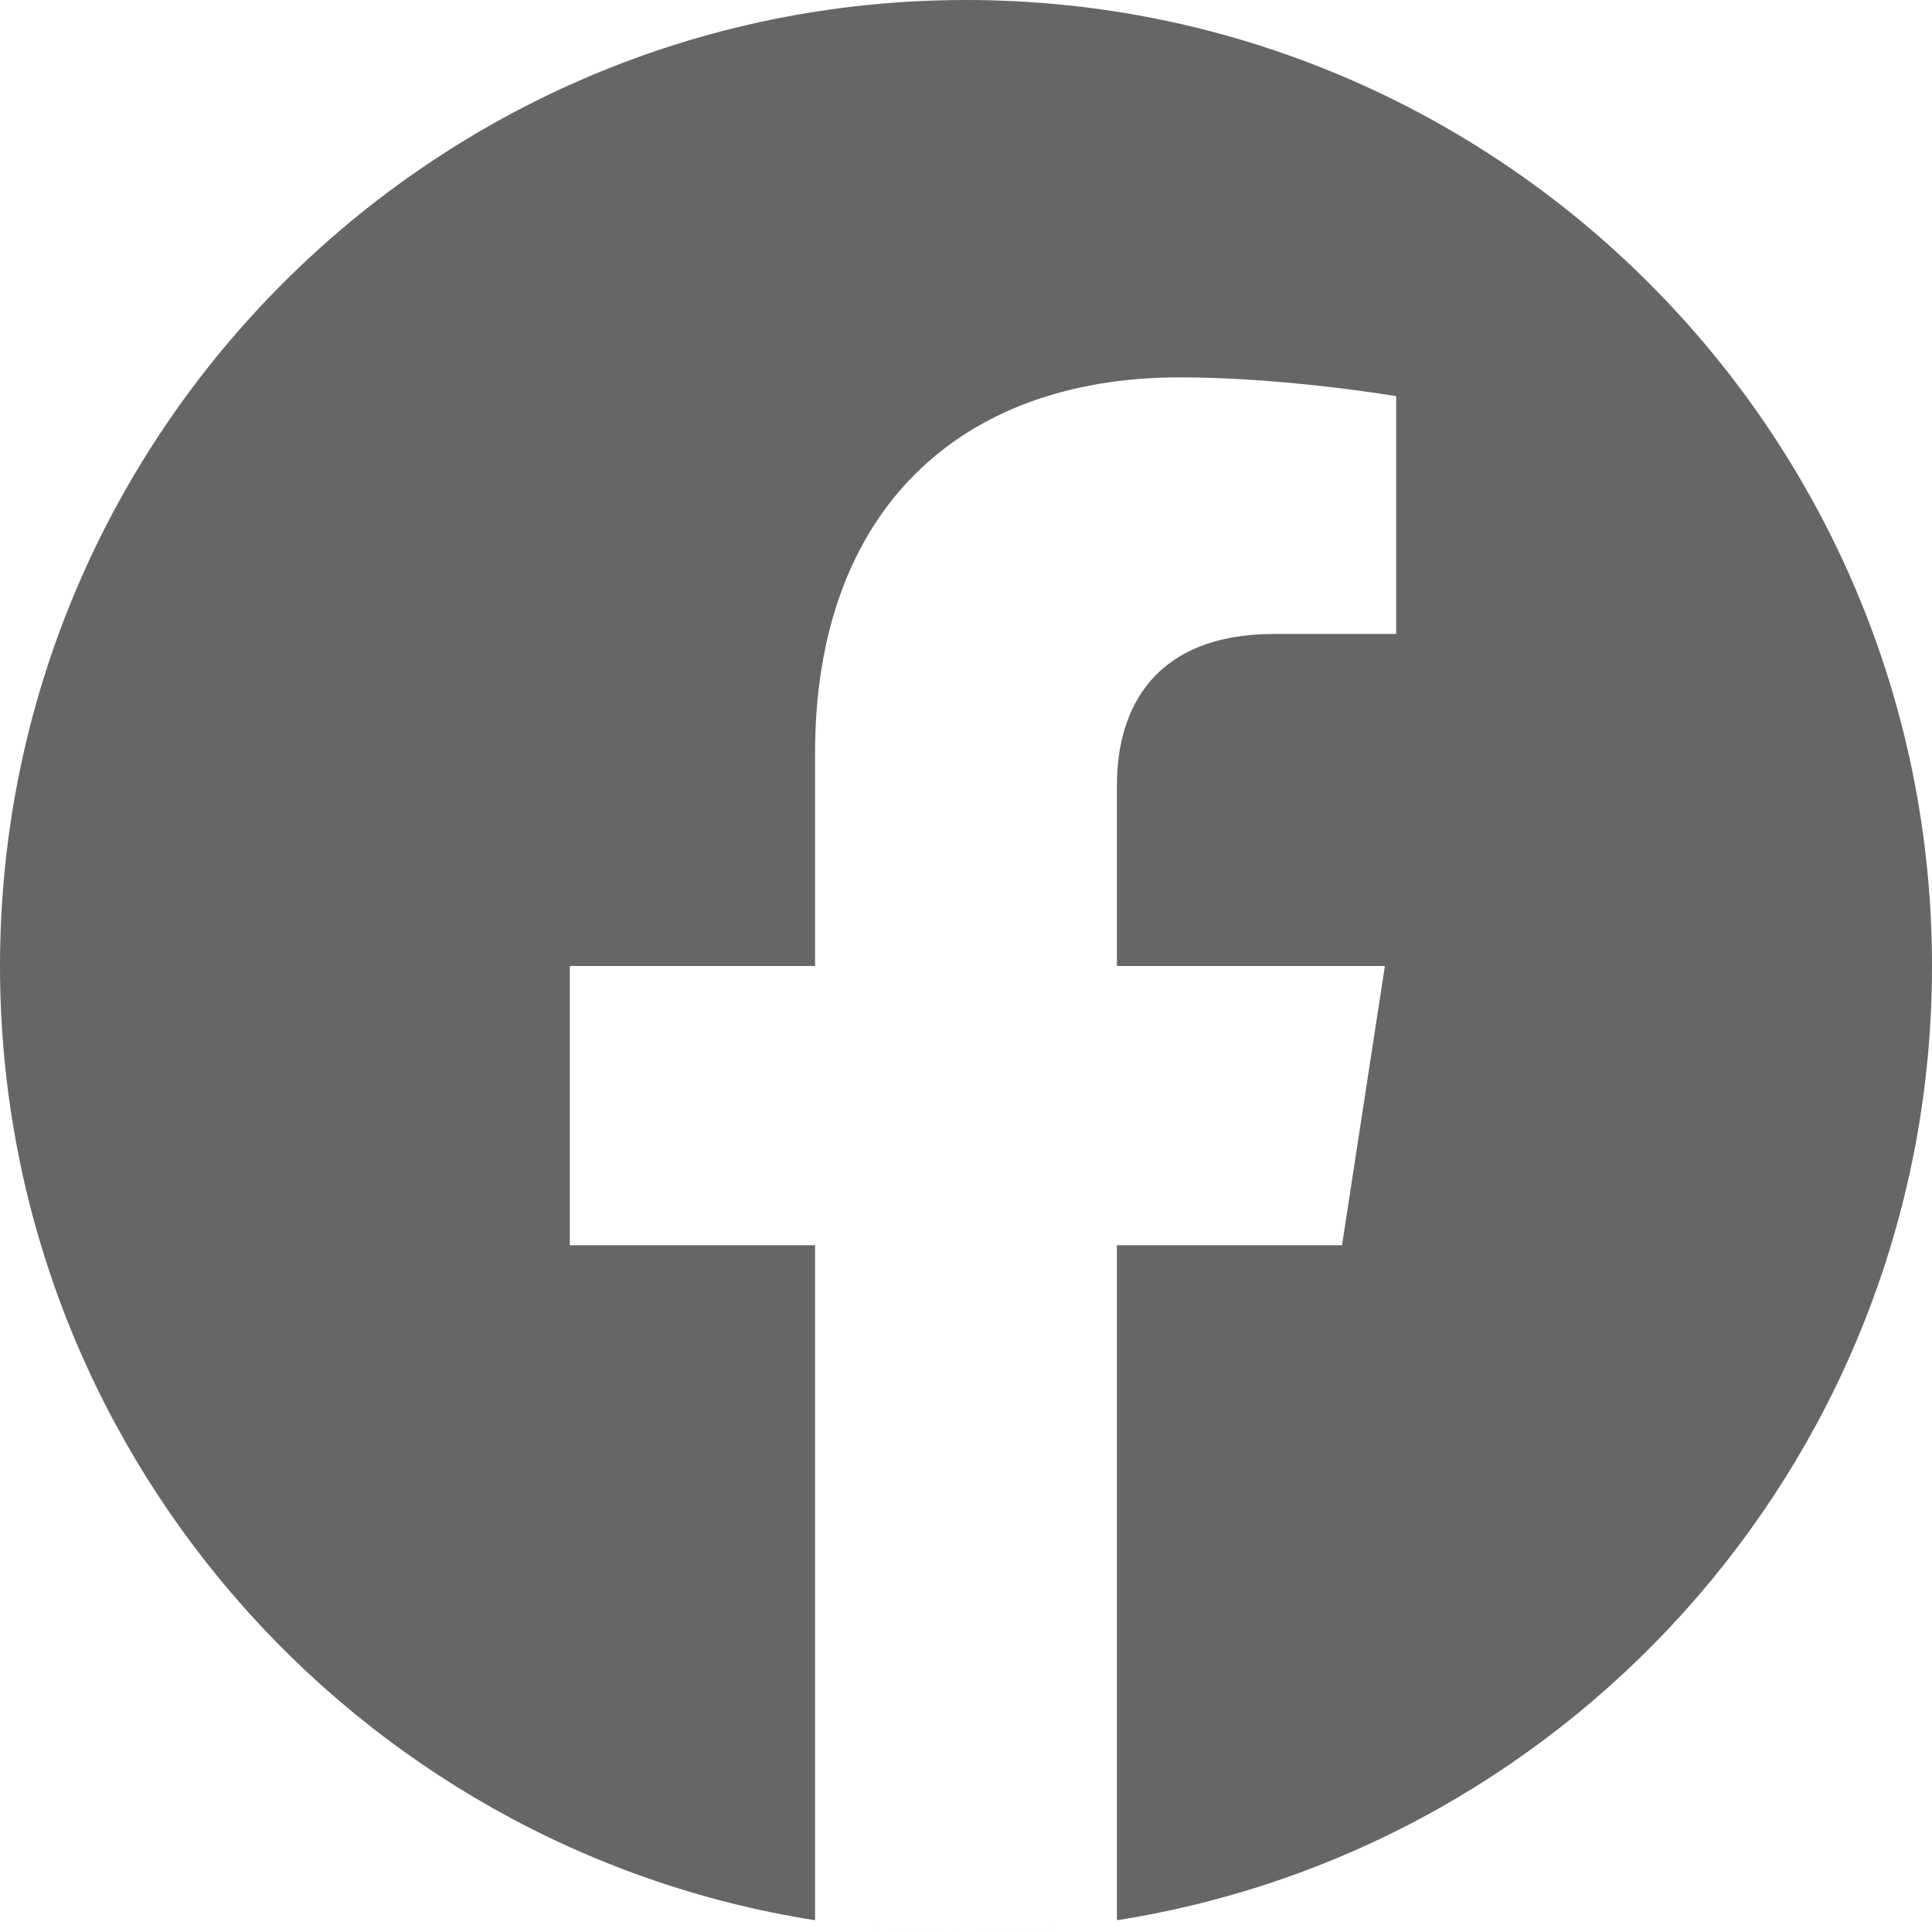
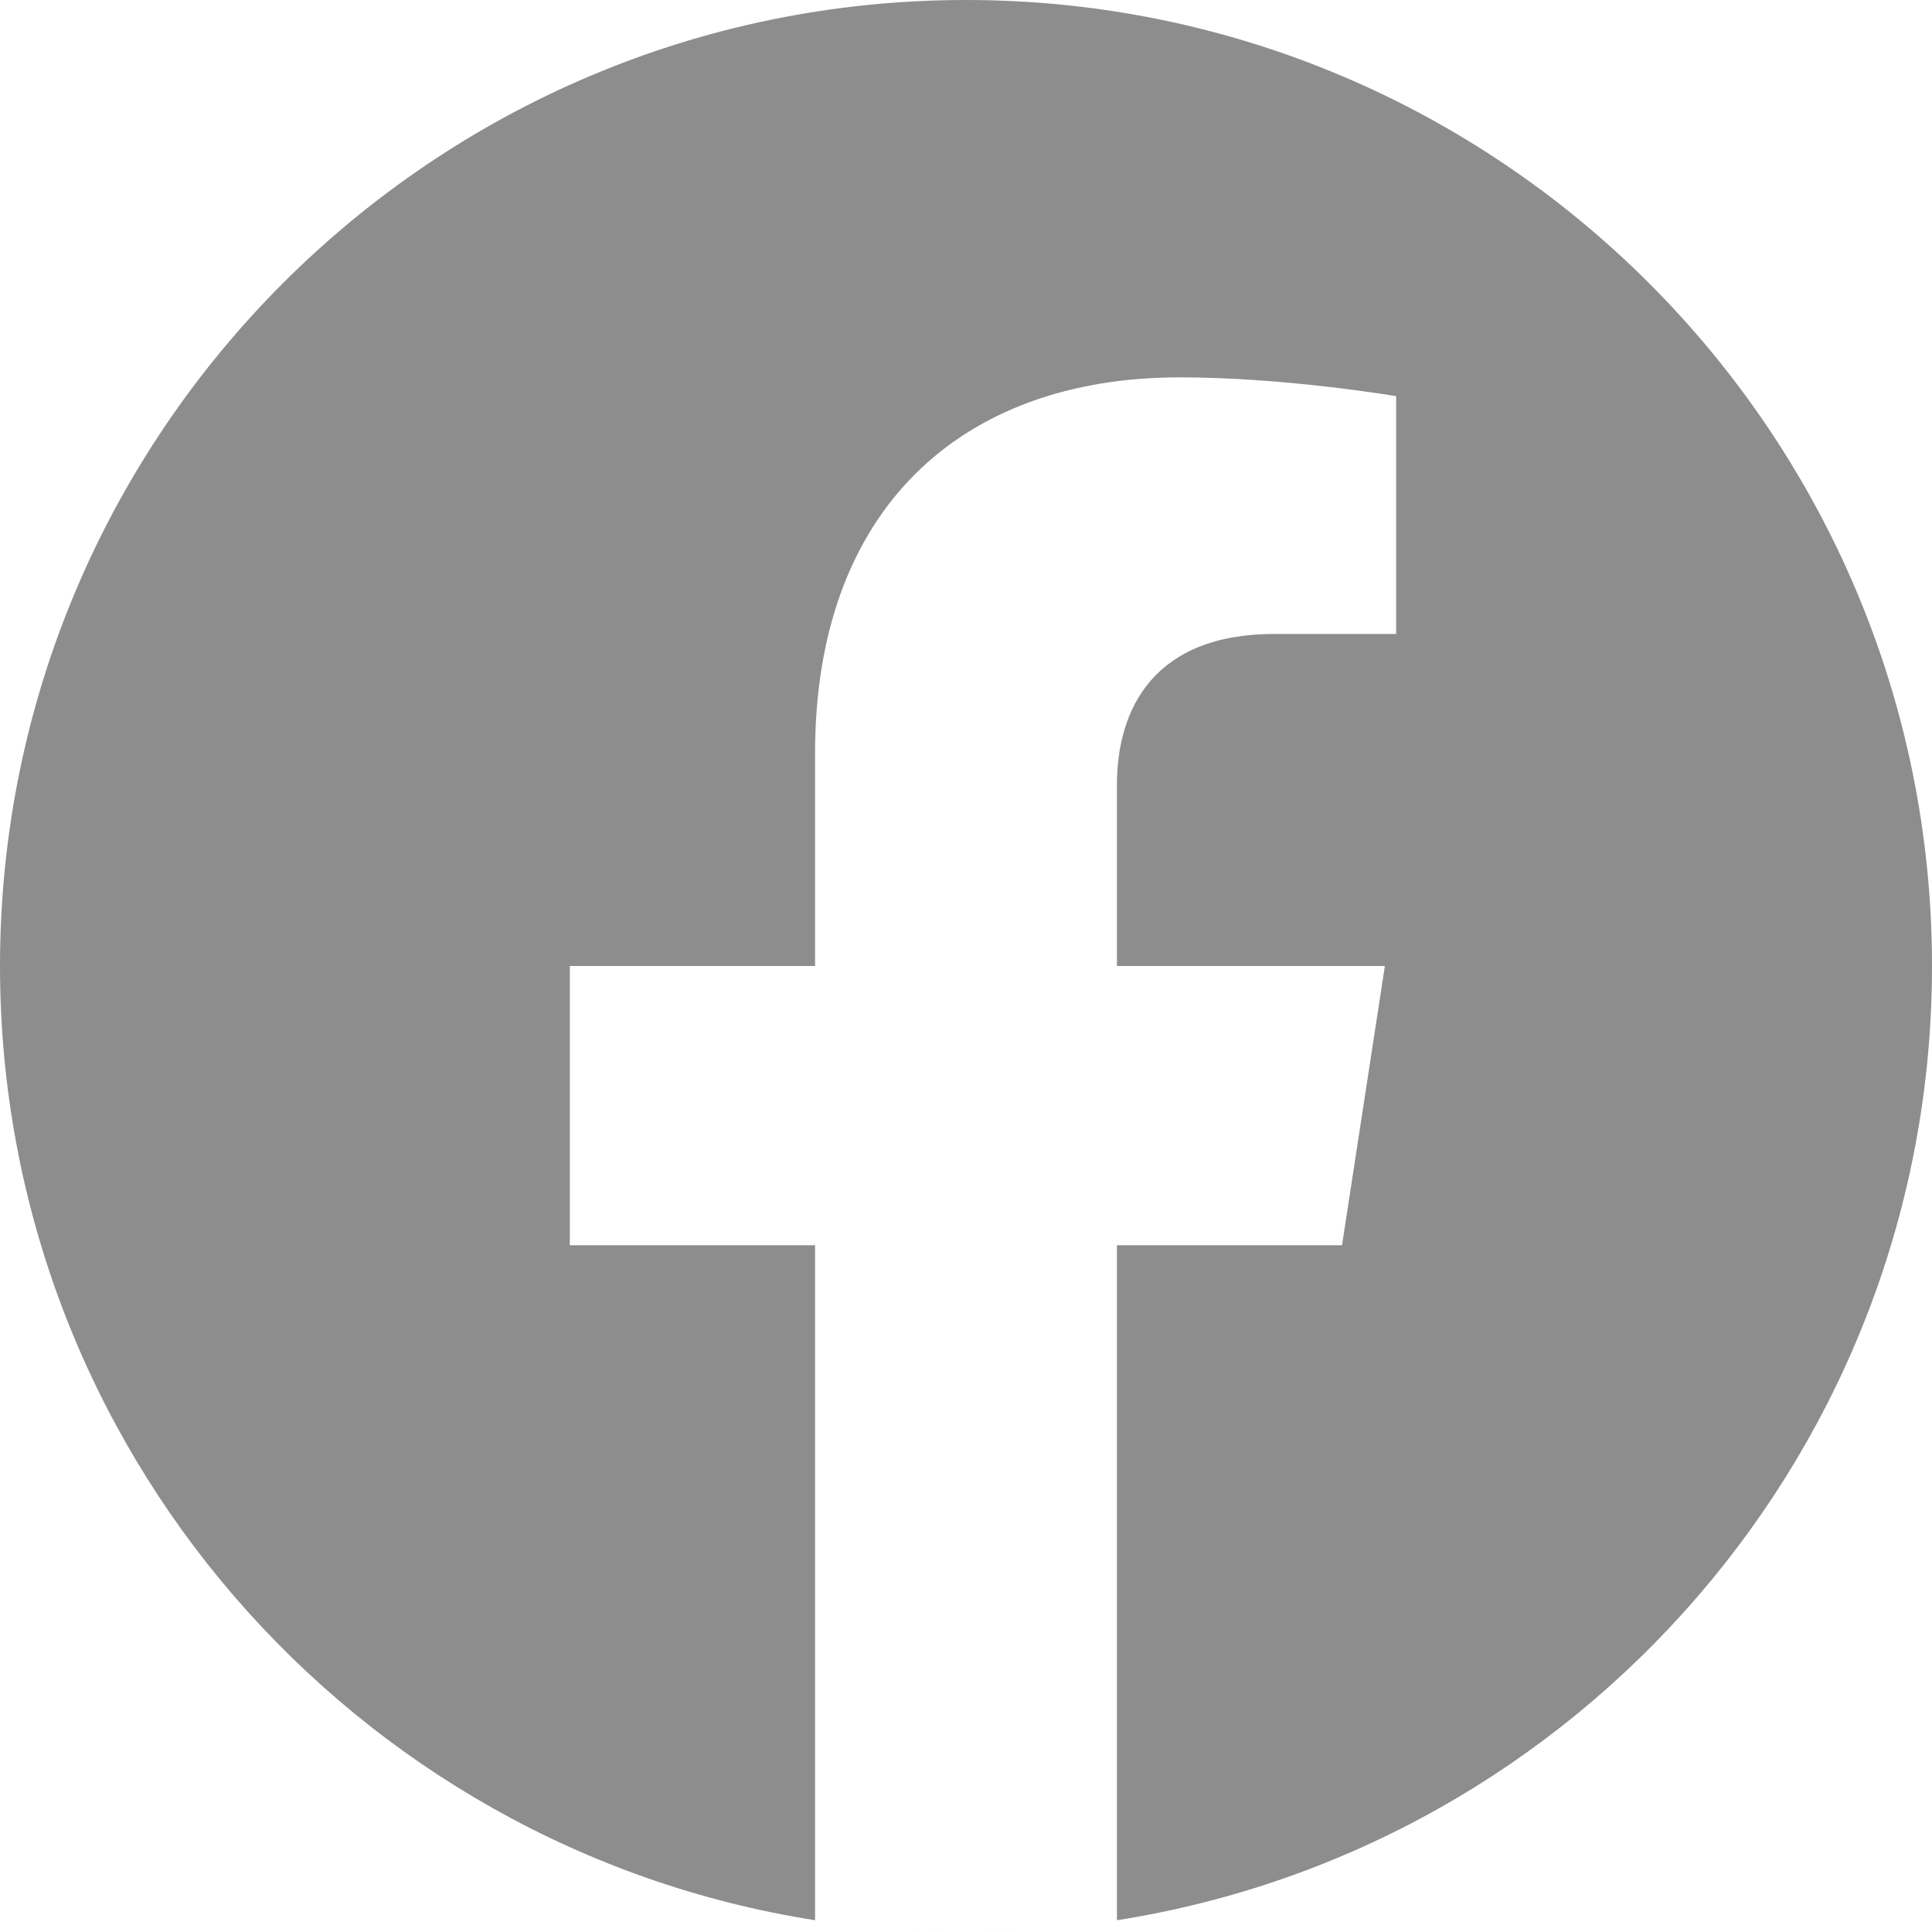
<svg xmlns="http://www.w3.org/2000/svg" width="32" height="32" viewBox="0 0 32 32" fill="none">
-   <path fill-rule="evenodd" clip-rule="evenodd" d="M15.939 32L15.953 32H15.948L15.939 32ZM16.052 32H16.047L16.061 32L16.052 32ZM15.89 32L15.905 32H15.897L15.89 32ZM16.103 32H16.095L16.11 32L16.103 32ZM15.843 31.999L15.853 31.999L15.845 31.999H15.843ZM16.155 31.999L16.147 31.999L16.157 31.999H16.155ZM16.207 31.999L16.203 31.999L16.217 31.998L16.207 31.999ZM15.783 31.998L15.797 31.999L15.793 31.999L15.783 31.998ZM16.258 31.998L16.25 31.998L16.267 31.998L16.258 31.998ZM15.733 31.998L15.75 31.998L15.742 31.998L15.733 31.998ZM16.31 31.997L16.298 31.997L16.314 31.997L16.31 31.997ZM15.686 31.997L15.702 31.997L15.69 31.997L15.686 31.997ZM15.627 31.996L15.641 31.996L15.639 31.996L15.627 31.996ZM16.361 31.996L16.359 31.996L16.373 31.996L16.361 31.996ZM15.576 31.994L15.595 31.995L15.587 31.995L15.576 31.994ZM16.413 31.995L16.405 31.995L16.424 31.994L16.413 31.995ZM16.464 31.993L16.452 31.994L16.471 31.993L16.464 31.993ZM15.529 31.993L15.548 31.994L15.536 31.993L15.529 31.993ZM15.484 31.992L15.498 31.992L15.485 31.992L15.472 31.991L15.484 31.992ZM16.515 31.992L16.502 31.992L16.516 31.992L16.528 31.991L16.515 31.992ZM16.567 31.99L16.56 31.99L16.581 31.99L16.567 31.99ZM15.419 31.99L15.44 31.99L15.433 31.99L15.419 31.99ZM15.372 31.988L15.394 31.989L15.382 31.988L15.372 31.988ZM16.618 31.988L16.606 31.989L16.628 31.988L16.618 31.988ZM15.326 31.986L15.348 31.987L15.331 31.986L15.326 31.986ZM16.669 31.986L16.652 31.987L16.674 31.986L16.669 31.986ZM15.261 31.983L15.285 31.984L15.279 31.984L15.261 31.983ZM16.721 31.984L16.715 31.984L16.738 31.983L16.721 31.984ZM15.215 31.981L15.24 31.982L15.228 31.982L15.215 31.981ZM16.772 31.982L16.76 31.982L16.785 31.981L16.772 31.982ZM15.17 31.979L15.195 31.98L15.177 31.979L15.17 31.979ZM16.823 31.979L16.805 31.98L16.83 31.979L16.823 31.979ZM16.874 31.977L16.851 31.978L16.871 31.977L16.895 31.975L16.874 31.977ZM15.129 31.977L15.149 31.978L15.126 31.977L15.105 31.975L15.129 31.977ZM16.925 31.974L16.915 31.974L16.94 31.973L16.925 31.974ZM15.06 31.973L15.085 31.974L15.075 31.974L15.06 31.973ZM15.015 31.97L15.04 31.972L15.024 31.971L15.015 31.97ZM16.976 31.971L16.96 31.972L16.985 31.97L16.976 31.971ZM14.972 31.967L14.994 31.969L14.973 31.968L14.952 31.966L14.972 31.967ZM17.027 31.968L17.006 31.969L17.029 31.967L17.048 31.966L17.027 31.968ZM17.078 31.964L17.07 31.965L17.094 31.963L17.078 31.964ZM14.906 31.963L14.93 31.965L14.922 31.964L14.906 31.963ZM14.861 31.96L14.884 31.962L14.871 31.961L14.861 31.96ZM17.129 31.961L17.116 31.962L17.14 31.96L17.129 31.961ZM14.816 31.957L14.837 31.958L14.82 31.957L14.816 31.957ZM17.18 31.957L17.163 31.958L17.184 31.957L17.18 31.957ZM14.755 31.952L14.774 31.954L14.77 31.953L14.755 31.952ZM17.23 31.953L17.226 31.954L17.245 31.952L17.23 31.953ZM17.281 31.949L17.272 31.95L17.291 31.948L17.281 31.949ZM14.709 31.948L14.728 31.95L14.719 31.949L14.709 31.948ZM14.663 31.945L14.68 31.946L14.668 31.945L14.663 31.945ZM17.332 31.945L17.32 31.946L17.337 31.945L17.332 31.945ZM14.614 31.941L14.618 31.941L14.618 31.941L14.614 31.941ZM17.382 31.941L17.382 31.941L17.387 31.941L17.382 31.941ZM17.433 31.937L17.428 31.937L17.44 31.936L17.433 31.937ZM14.56 31.936L14.572 31.937L14.567 31.937L14.56 31.936ZM14.513 31.932L14.522 31.933L14.517 31.932L14.513 31.932ZM17.483 31.932L17.478 31.933L17.487 31.932L17.483 31.932ZM13.5 31.805C5.855 30.604 0 23.98 0 16C0 7.169 7.169 0 16 0C24.831 0 32 7.169 32 16C32 23.98 26.145 30.604 18.5 31.805V20.625H22.228L22.938 16H18.5V12.999C18.5 11.733 19.12 10.5 21.108 10.5H23.125V6.562C23.125 6.562 21.294 6.25 19.543 6.25C15.889 6.25 13.5 8.465 13.5 12.475V16H9.438V20.625H13.5V31.805Z" fill="black" fill-opacity="0.6" />
+   <path fill-rule="evenodd" clip-rule="evenodd" d="M15.939 32L15.953 32H15.948L15.939 32ZM16.052 32H16.047L16.061 32L16.052 32ZM15.89 32L15.905 32H15.897L15.89 32ZM16.103 32H16.095L16.11 32L16.103 32ZM15.843 31.999L15.853 31.999L15.845 31.999H15.843ZM16.155 31.999L16.147 31.999L16.157 31.999H16.155ZM16.207 31.999L16.203 31.999L16.217 31.998L16.207 31.999ZM15.783 31.998L15.797 31.999L15.793 31.999L15.783 31.998ZM16.258 31.998L16.25 31.998L16.267 31.998L16.258 31.998ZM15.733 31.998L15.75 31.998L15.742 31.998L15.733 31.998ZM16.31 31.997L16.298 31.997L16.314 31.997L16.31 31.997ZM15.686 31.997L15.702 31.997L15.69 31.997L15.686 31.997ZM15.627 31.996L15.641 31.996L15.639 31.996L15.627 31.996ZM16.361 31.996L16.359 31.996L16.373 31.996L16.361 31.996ZM15.576 31.994L15.595 31.995L15.587 31.995L15.576 31.994ZM16.413 31.995L16.405 31.995L16.424 31.994L16.413 31.995ZM16.464 31.993L16.452 31.994L16.471 31.993L16.464 31.993ZM15.529 31.993L15.548 31.994L15.536 31.993L15.529 31.993ZM15.484 31.992L15.498 31.992L15.485 31.992L15.472 31.991L15.484 31.992ZM16.515 31.992L16.502 31.992L16.516 31.992L16.528 31.991L16.515 31.992ZM16.567 31.99L16.56 31.99L16.581 31.99L16.567 31.99ZM15.419 31.99L15.44 31.99L15.433 31.99L15.419 31.99ZM15.372 31.988L15.394 31.989L15.382 31.988L15.372 31.988ZM16.618 31.988L16.606 31.989L16.628 31.988L16.618 31.988ZM15.326 31.986L15.348 31.987L15.331 31.986L15.326 31.986ZM16.669 31.986L16.652 31.987L16.674 31.986L16.669 31.986ZM15.261 31.983L15.285 31.984L15.279 31.984L15.261 31.983ZM16.721 31.984L16.715 31.984L16.738 31.983L16.721 31.984ZM15.215 31.981L15.24 31.982L15.228 31.982L15.215 31.981ZM16.772 31.982L16.76 31.982L16.785 31.981L16.772 31.982ZM15.17 31.979L15.195 31.98L15.177 31.979L15.17 31.979ZM16.823 31.979L16.805 31.98L16.83 31.979L16.823 31.979ZM16.874 31.977L16.851 31.978L16.871 31.977L16.895 31.975L16.874 31.977ZM15.129 31.977L15.149 31.978L15.126 31.977L15.105 31.975L15.129 31.977ZM16.925 31.974L16.915 31.974L16.94 31.973L16.925 31.974ZM15.06 31.973L15.085 31.974L15.075 31.974L15.06 31.973ZM15.015 31.97L15.04 31.972L15.024 31.971L15.015 31.97ZM16.976 31.971L16.96 31.972L16.985 31.97L16.976 31.971ZM14.972 31.967L14.994 31.969L14.973 31.968L14.952 31.966L14.972 31.967ZM17.027 31.968L17.006 31.969L17.029 31.967L17.048 31.966L17.027 31.968ZM17.078 31.964L17.07 31.965L17.094 31.963L17.078 31.964ZM14.906 31.963L14.93 31.965L14.922 31.964L14.906 31.963ZM14.861 31.96L14.884 31.962L14.871 31.961L14.861 31.96ZM17.129 31.961L17.116 31.962L17.14 31.96L17.129 31.961ZM14.816 31.957L14.837 31.958L14.82 31.957L14.816 31.957ZM17.18 31.957L17.163 31.958L17.184 31.957L17.18 31.957ZM14.755 31.952L14.774 31.954L14.77 31.953L14.755 31.952ZM17.23 31.953L17.226 31.954L17.245 31.952L17.23 31.953ZM17.281 31.949L17.272 31.95L17.291 31.948L17.281 31.949ZM14.709 31.948L14.728 31.95L14.719 31.949L14.709 31.948ZM14.663 31.945L14.68 31.946L14.668 31.945L14.663 31.945ZM17.332 31.945L17.32 31.946L17.337 31.945L17.332 31.945ZM14.614 31.941L14.618 31.941L14.618 31.941L14.614 31.941ZM17.382 31.941L17.382 31.941L17.387 31.941L17.382 31.941ZM17.433 31.937L17.428 31.937L17.44 31.936L17.433 31.937ZM14.56 31.936L14.572 31.937L14.567 31.937L14.56 31.936ZM14.513 31.932L14.522 31.933L14.517 31.932L14.513 31.932ZM17.483 31.932L17.478 31.933L17.487 31.932L17.483 31.932ZM13.5 31.805C5.855 30.604 0 23.98 0 16C0 7.169 7.169 0 16 0C24.831 0 32 7.169 32 16C32 23.98 26.145 30.604 18.5 31.805V20.625H22.228L22.938 16H18.5V12.999C18.5 11.733 19.12 10.5 21.108 10.5H23.125V6.562C23.125 6.562 21.294 6.25 19.543 6.25C15.889 6.25 13.5 8.465 13.5 12.475V16H9.438V20.625H13.5V31.805Z" fill="#8D8D8D" />
</svg>
